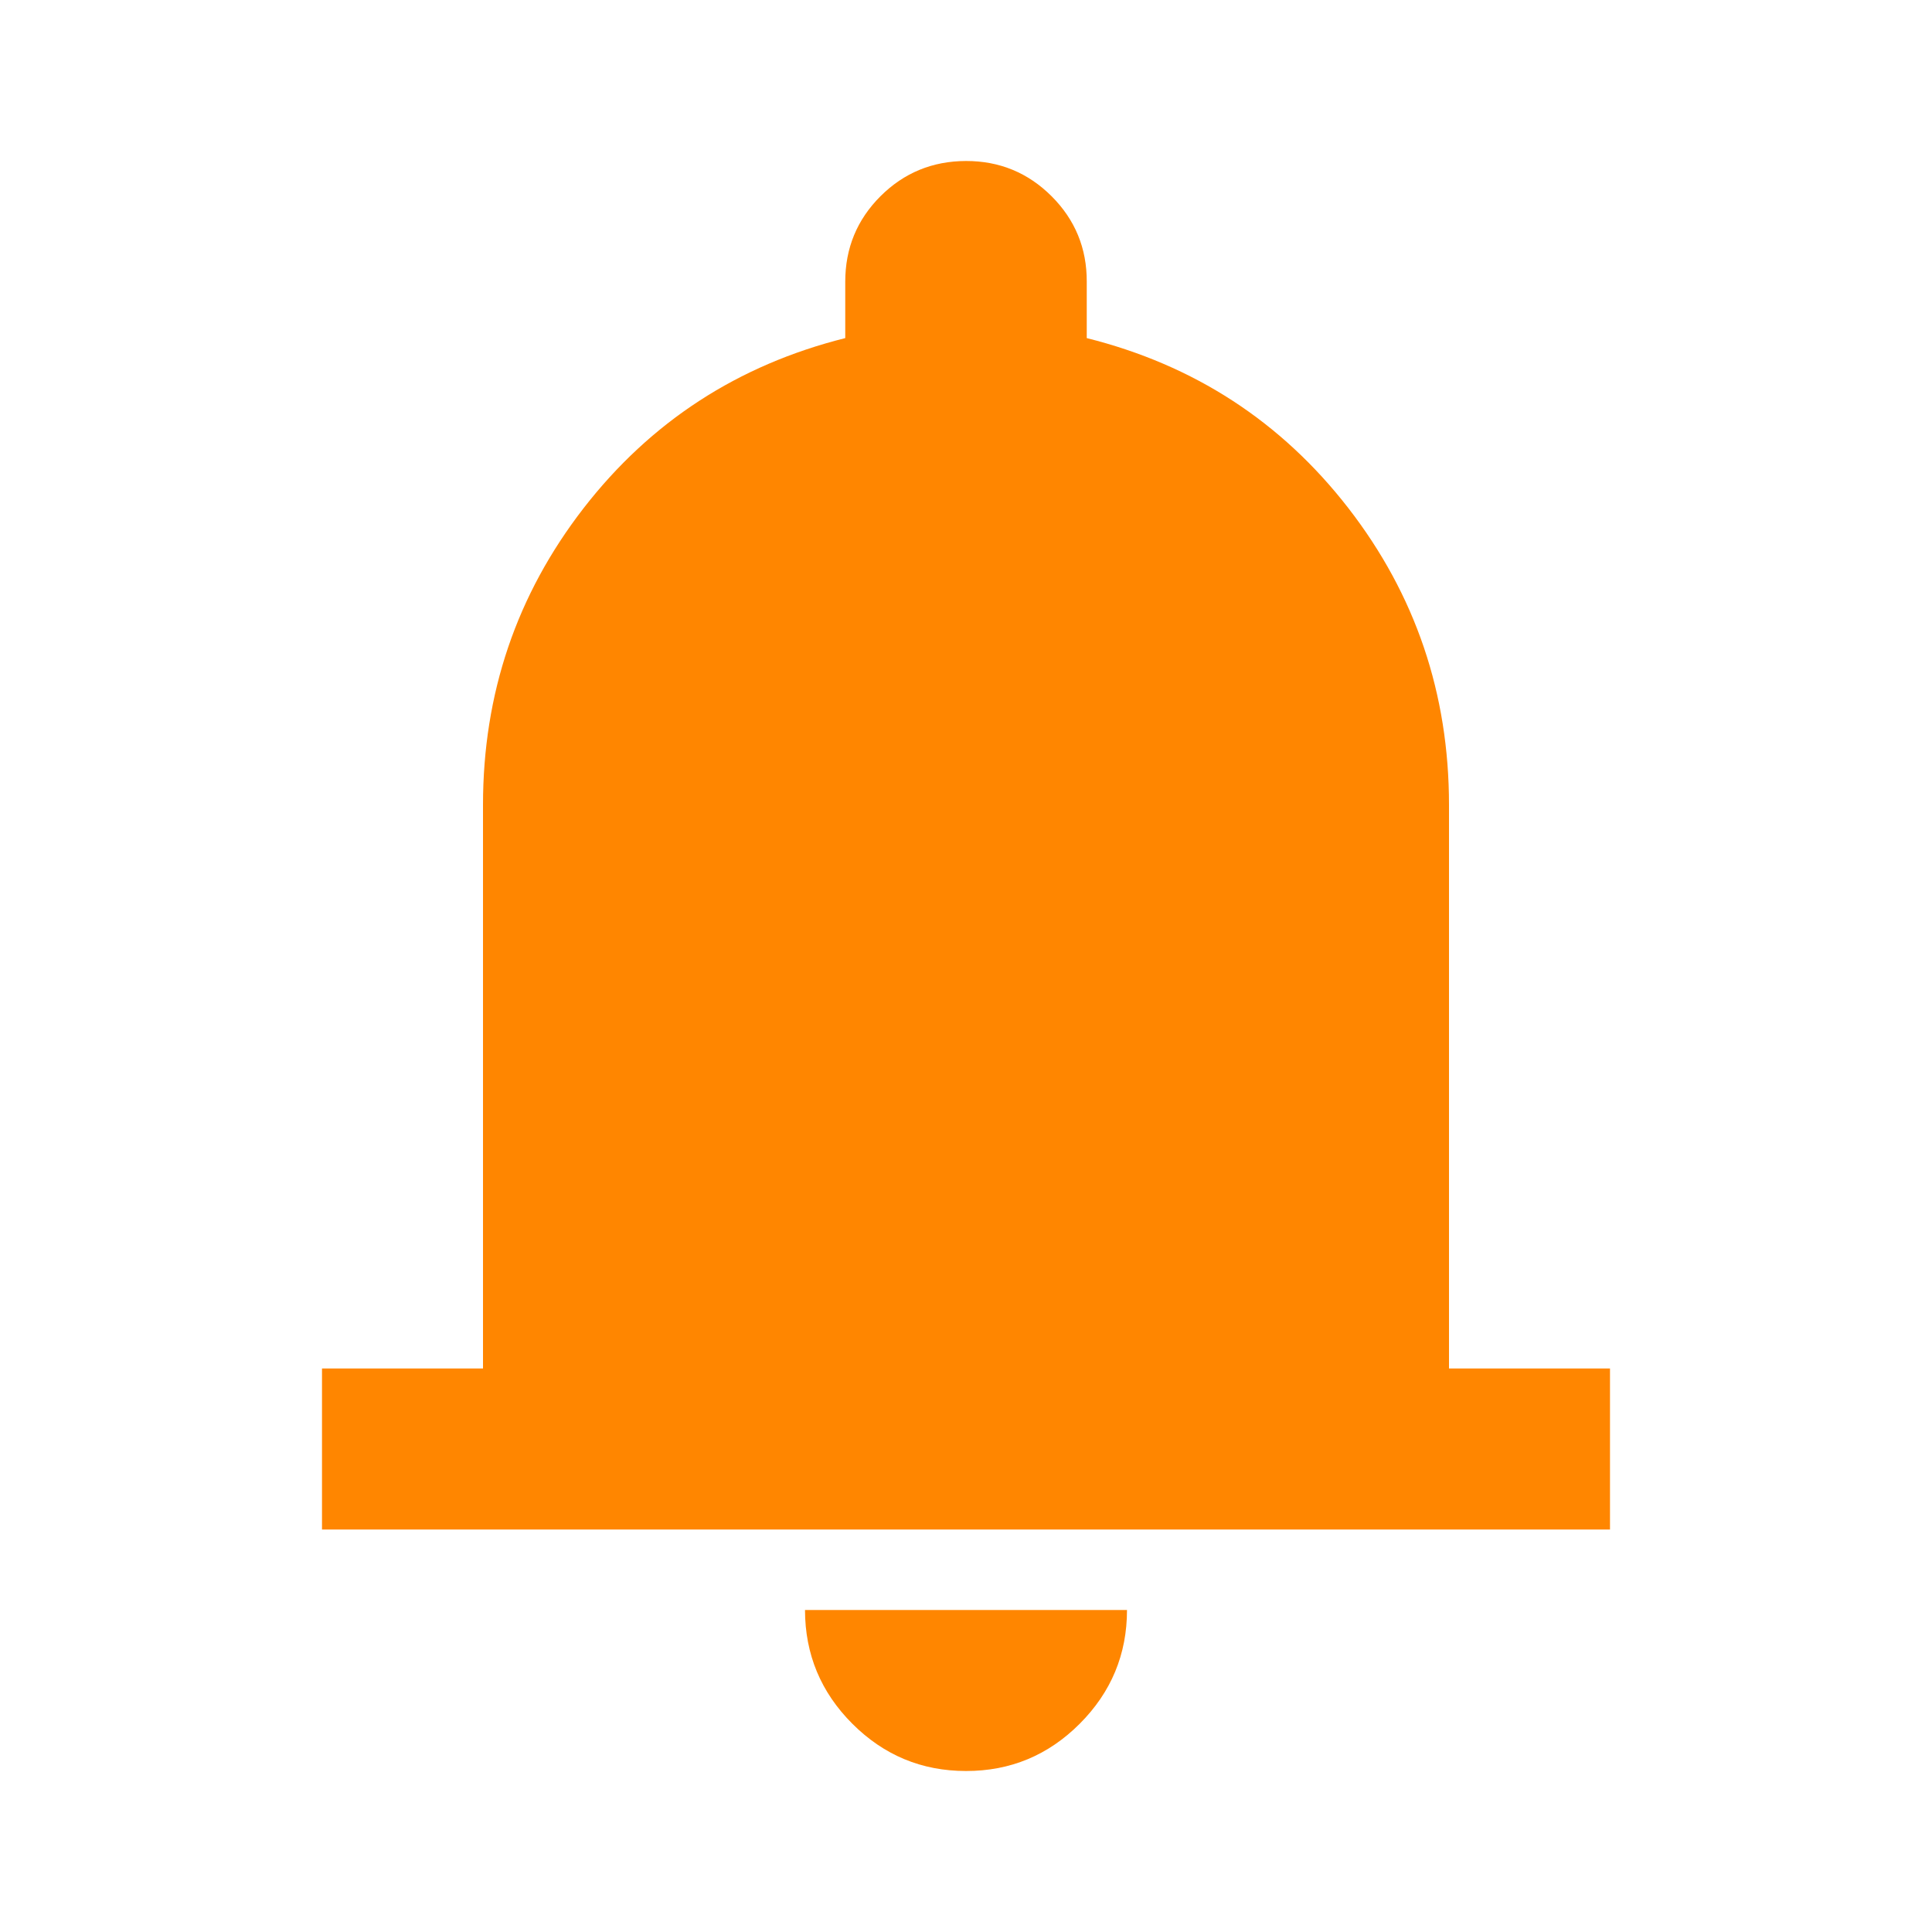
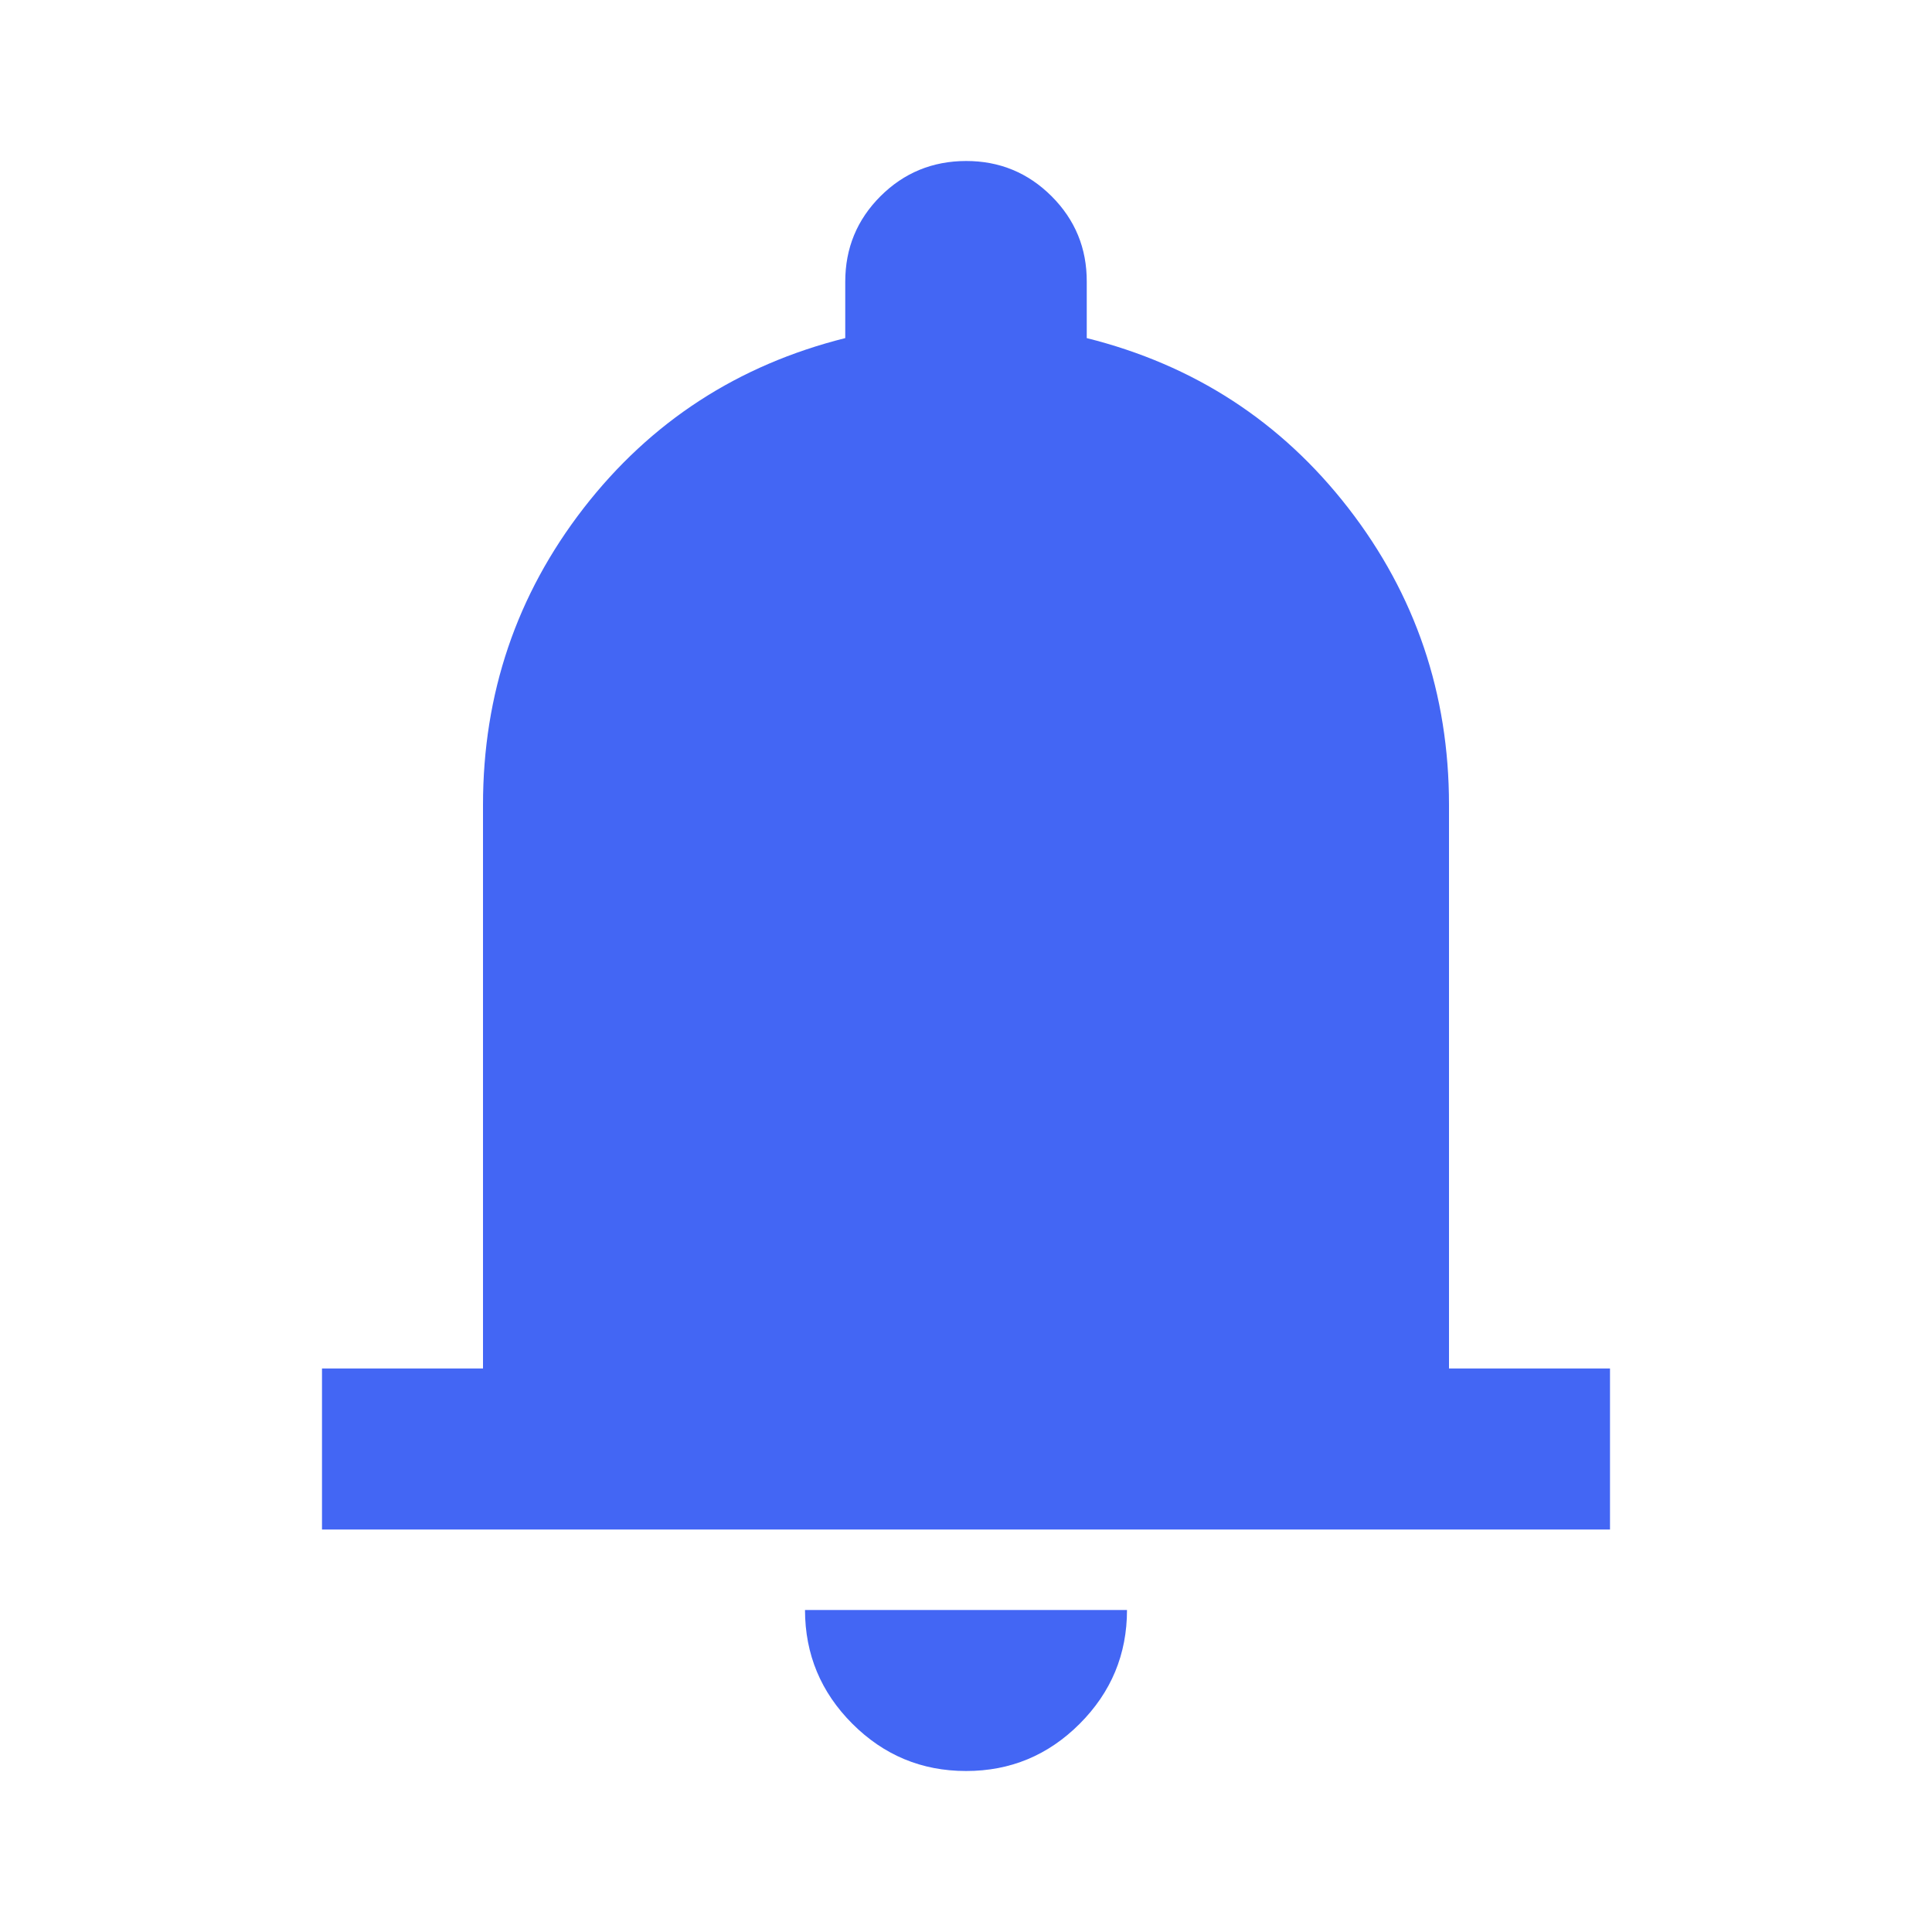
<svg xmlns="http://www.w3.org/2000/svg" width="30" height="30" viewBox="0 0 30 30" fill="none">
-   <path d="M5 23.75V21.25H7.5V12.5C7.5 10.771 8.021 9.235 9.062 7.891C10.104 6.548 11.458 5.668 13.125 5.25V4.375C13.125 3.854 13.307 3.412 13.672 3.047C14.037 2.683 14.48 2.501 15 2.5C15.52 2.499 15.963 2.682 16.329 3.047C16.695 3.413 16.877 3.856 16.875 4.375V5.25C18.542 5.667 19.896 6.547 20.938 7.891C21.979 9.235 22.5 10.772 22.5 12.5V21.25H25V23.75H5ZM15 27.5C14.312 27.5 13.724 27.255 13.235 26.766C12.746 26.277 12.501 25.688 12.5 25H17.5C17.5 25.688 17.255 26.276 16.766 26.766C16.277 27.256 15.688 27.501 15 27.5Z" fill="#FF8600" />
+   <path d="M5 23.75V21.25H7.5V12.5C7.5 10.771 8.021 9.235 9.062 7.891C10.104 6.548 11.458 5.668 13.125 5.25V4.375C13.125 3.854 13.307 3.412 13.672 3.047C14.037 2.683 14.48 2.501 15 2.5C15.52 2.499 15.963 2.682 16.329 3.047C16.695 3.413 16.877 3.856 16.875 4.375V5.25C18.542 5.667 19.896 6.547 20.938 7.891C21.979 9.235 22.5 10.772 22.5 12.5V21.25H25V23.75H5ZM15 27.5C14.312 27.5 13.724 27.255 13.235 26.766C12.746 26.277 12.501 25.688 12.5 25H17.5C17.5 25.688 17.255 26.276 16.766 26.766C16.277 27.256 15.688 27.501 15 27.5Z" fill="#4366F4" />
</svg>
